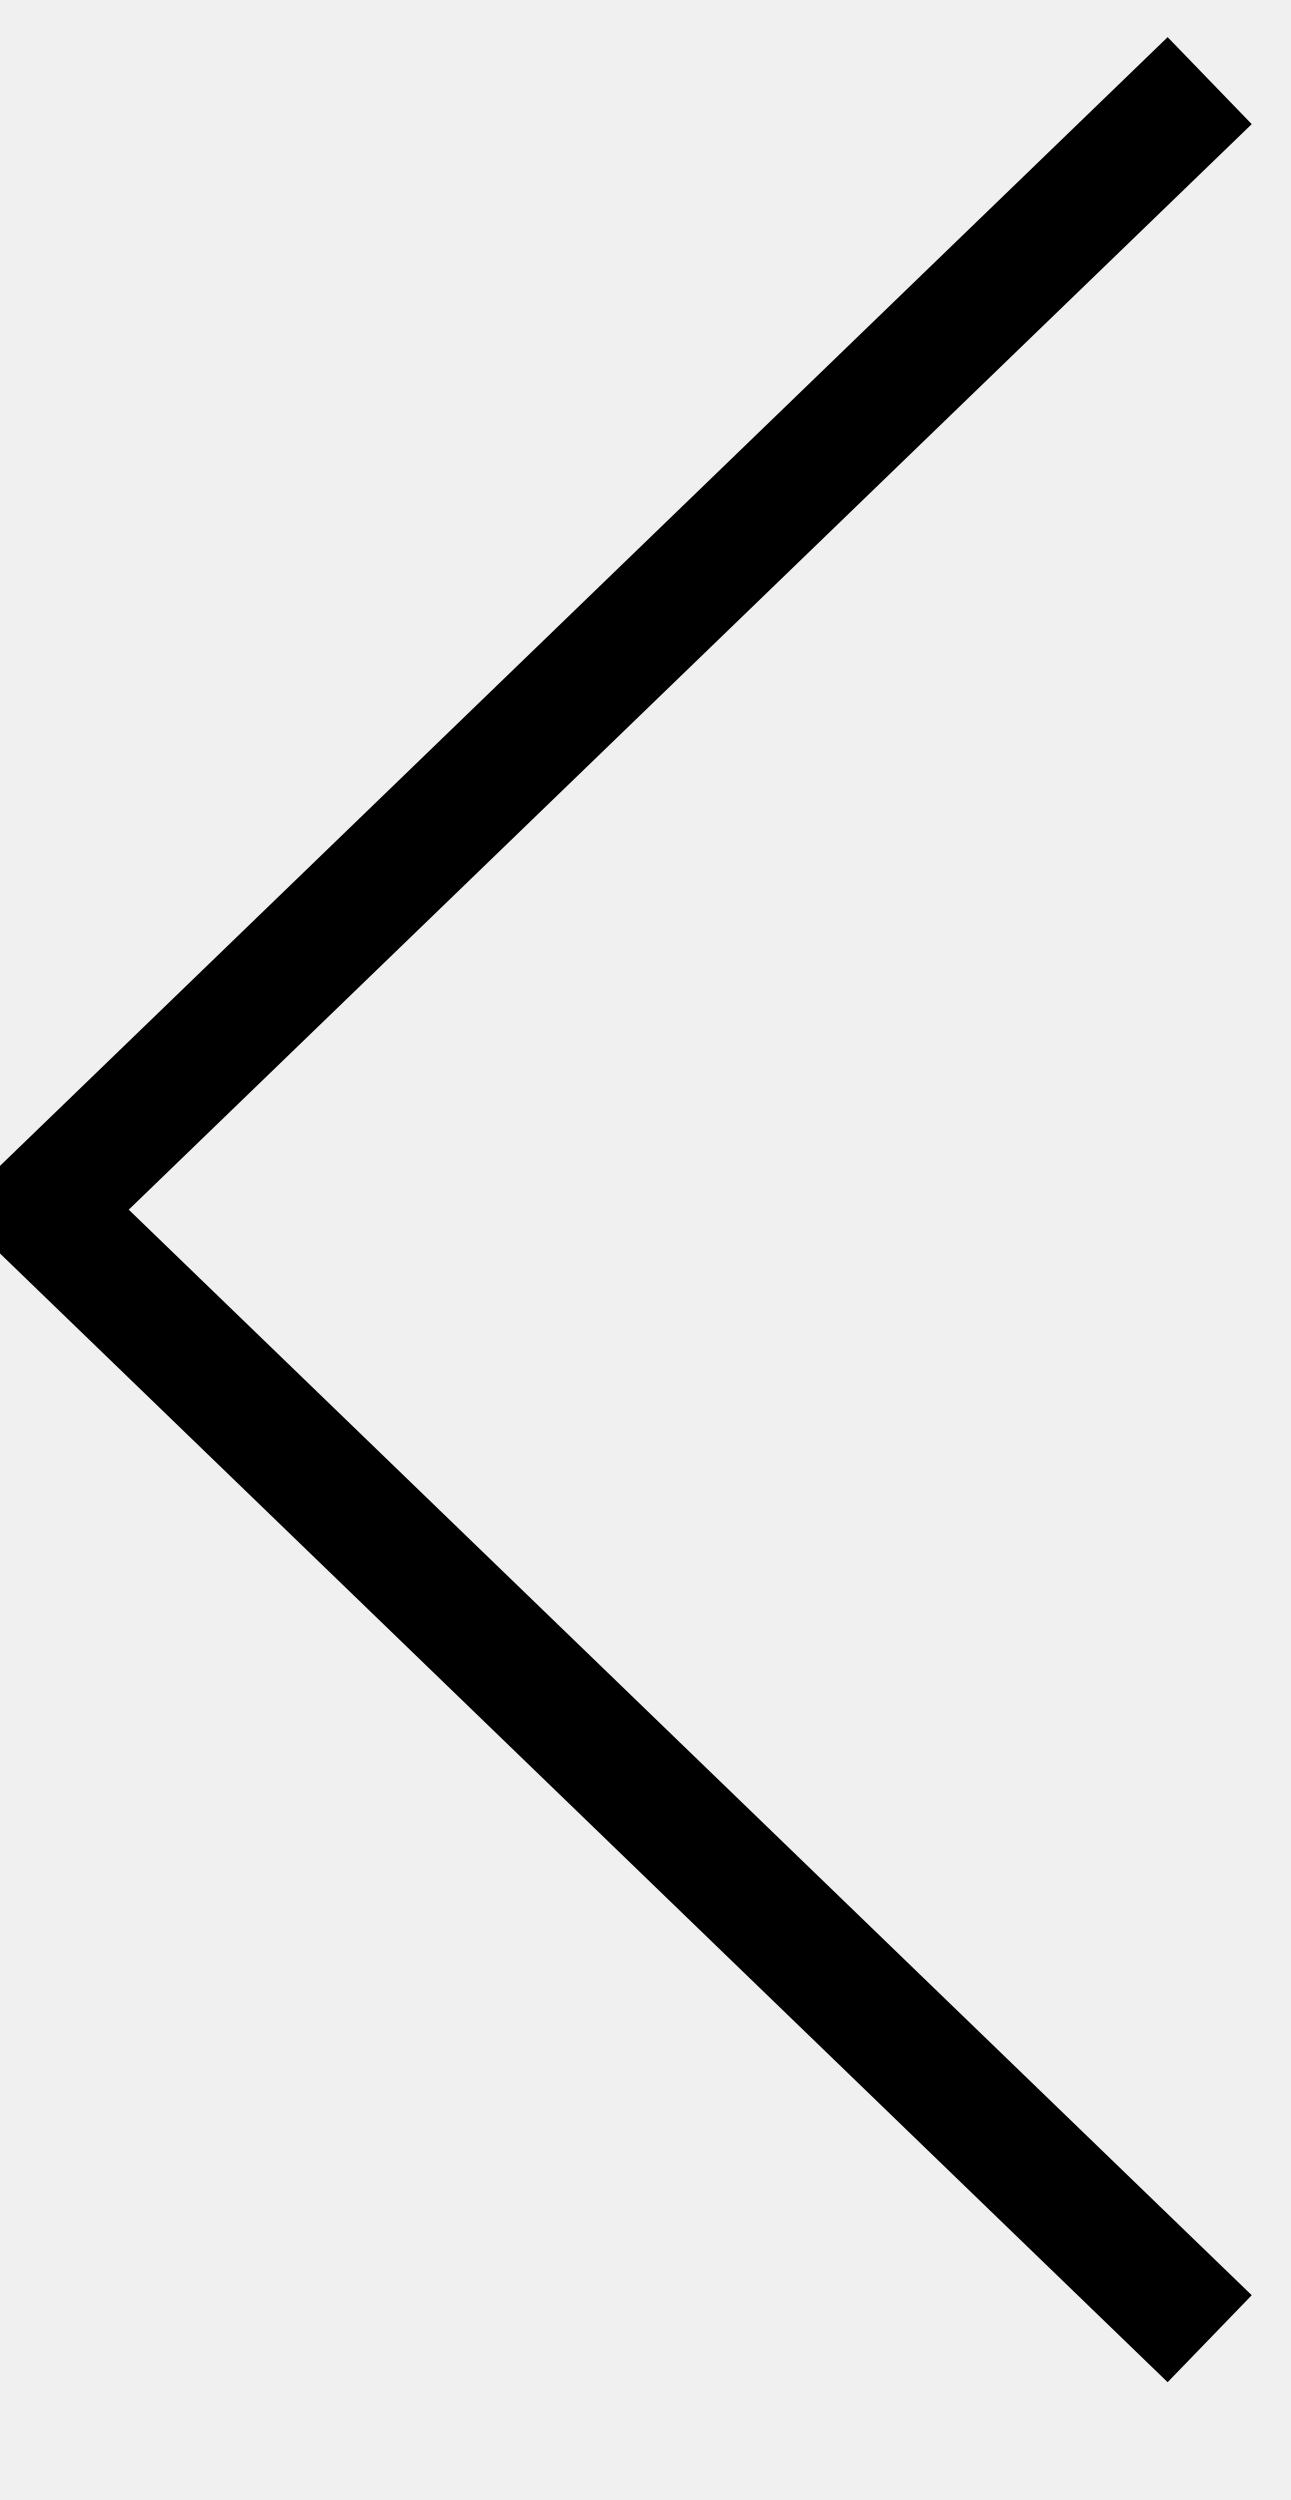
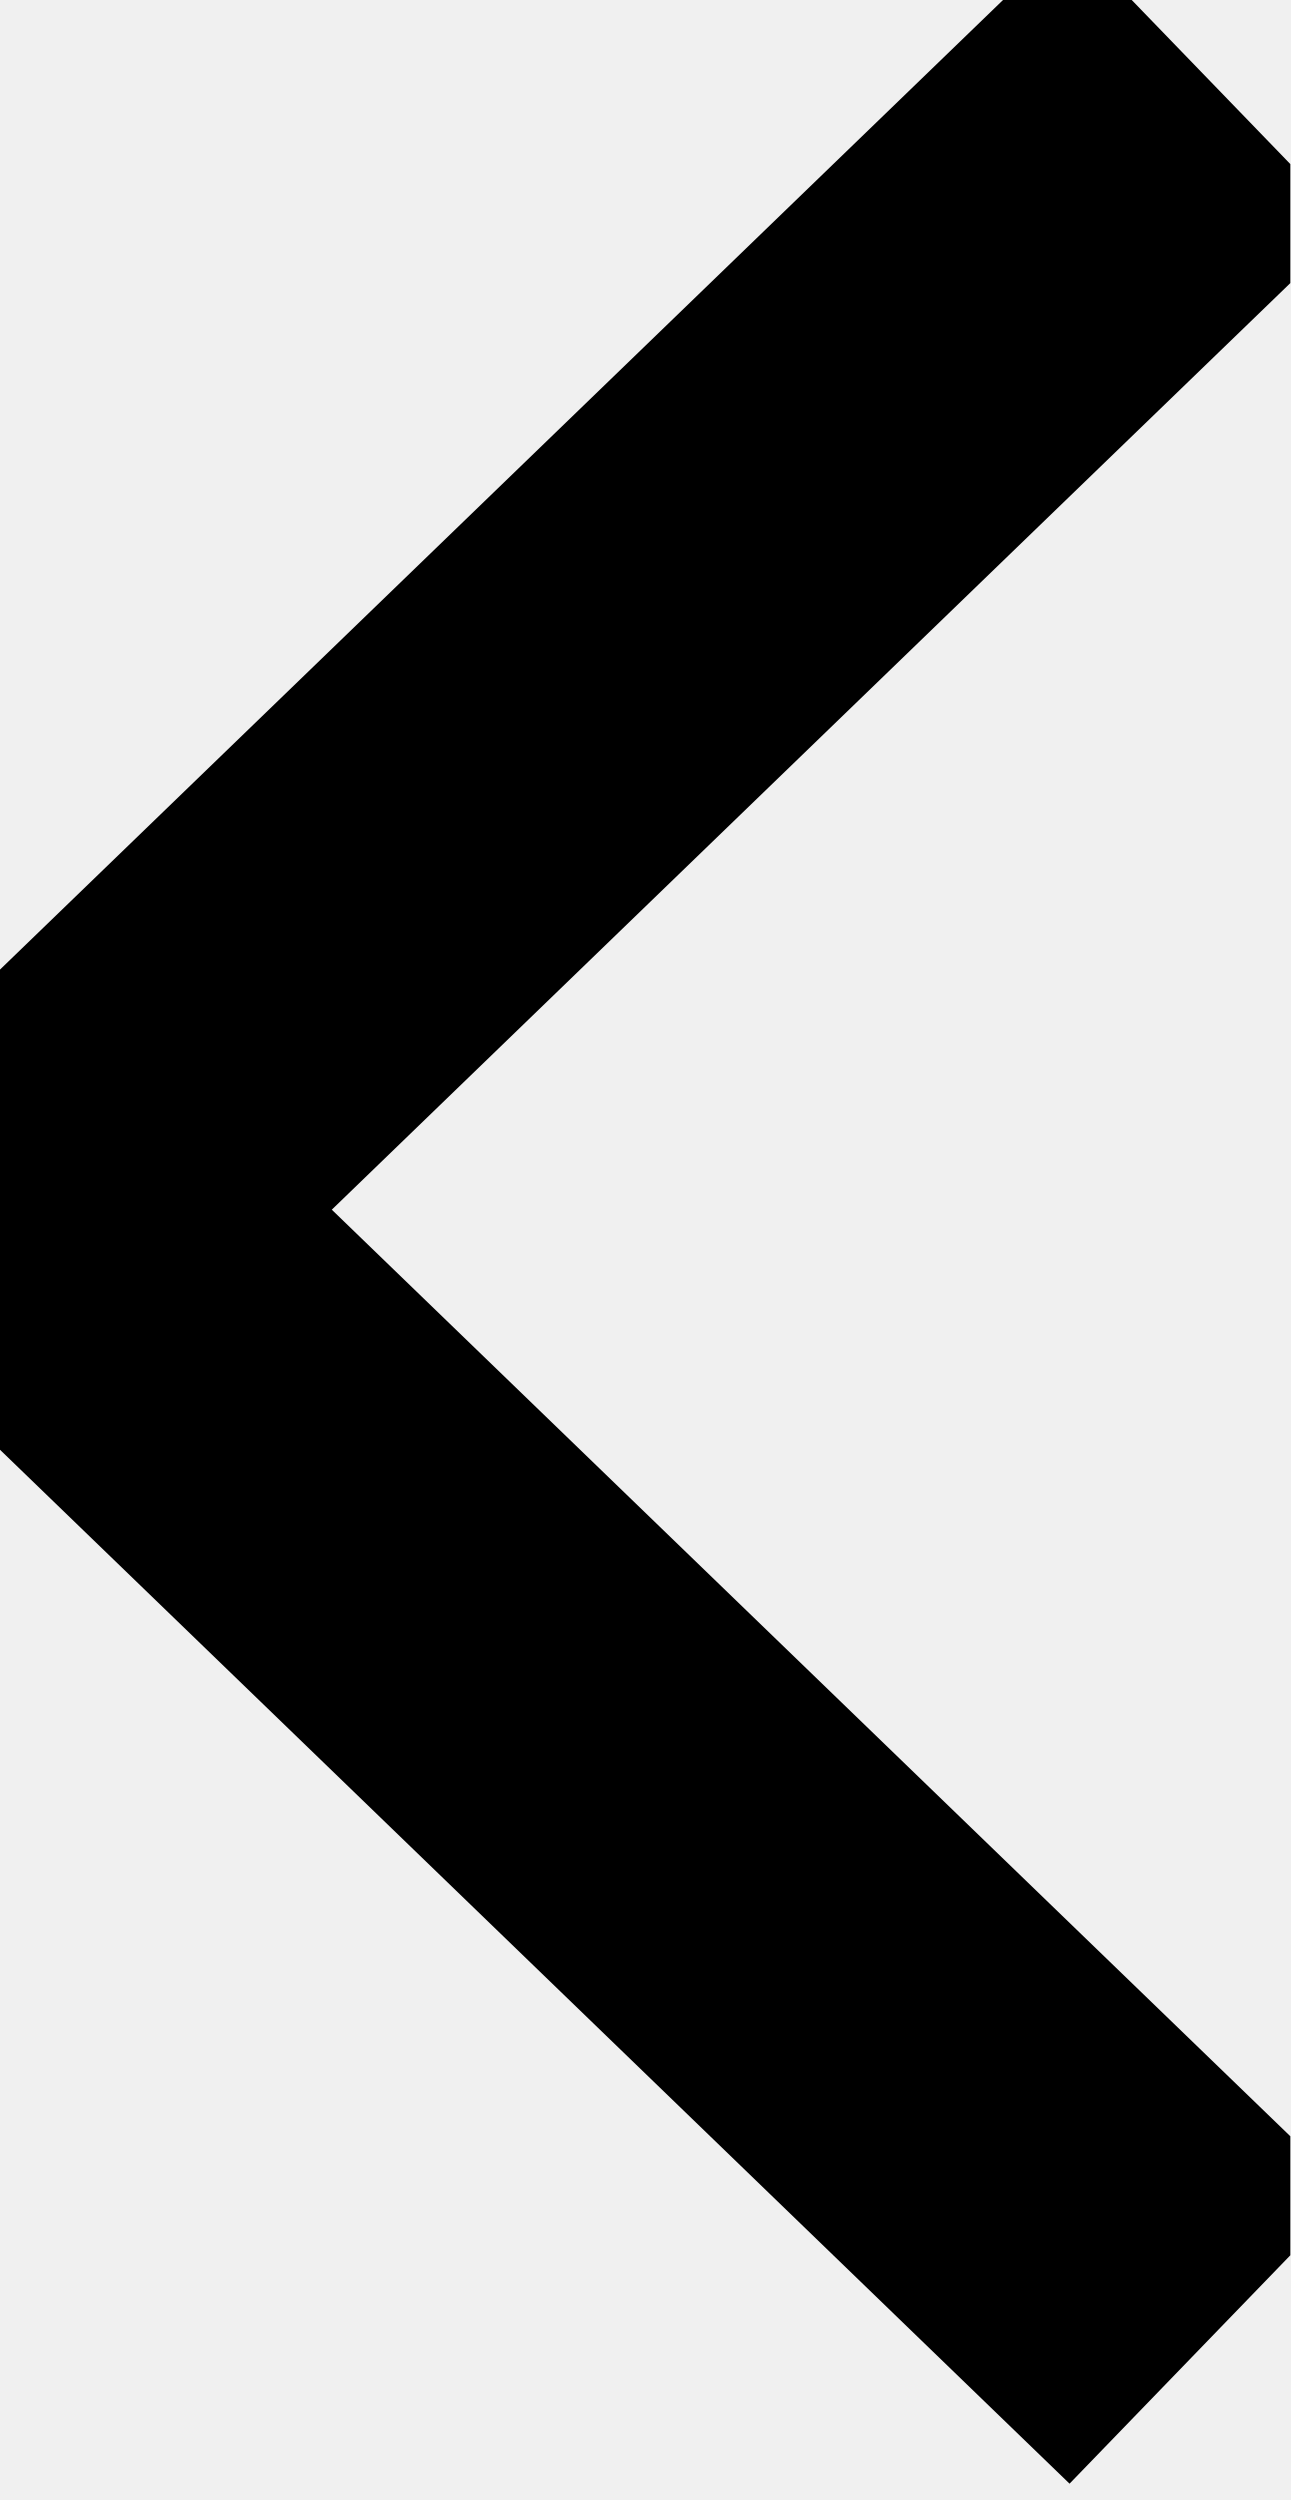
<svg xmlns="http://www.w3.org/2000/svg" width="32" height="62" viewBox="0 0 32 62" fill="none">
  <g clip-path="url(#clip0)">
-     <path d="M0 31L30 2" stroke="black" stroke-width="3" />
-     <path d="M0 29L30 58" stroke="black" stroke-width="3" />
+     <path d="M0 31L30 2" stroke="black" stroke-width="10" />
+     <path d="M0 29L30 58" stroke="black" stroke-width="10" />
  </g>
  <defs>
    <clipPath id="clip0">
      <rect width="32" height="62" fill="white" />
    </clipPath>
  </defs>
</svg>
